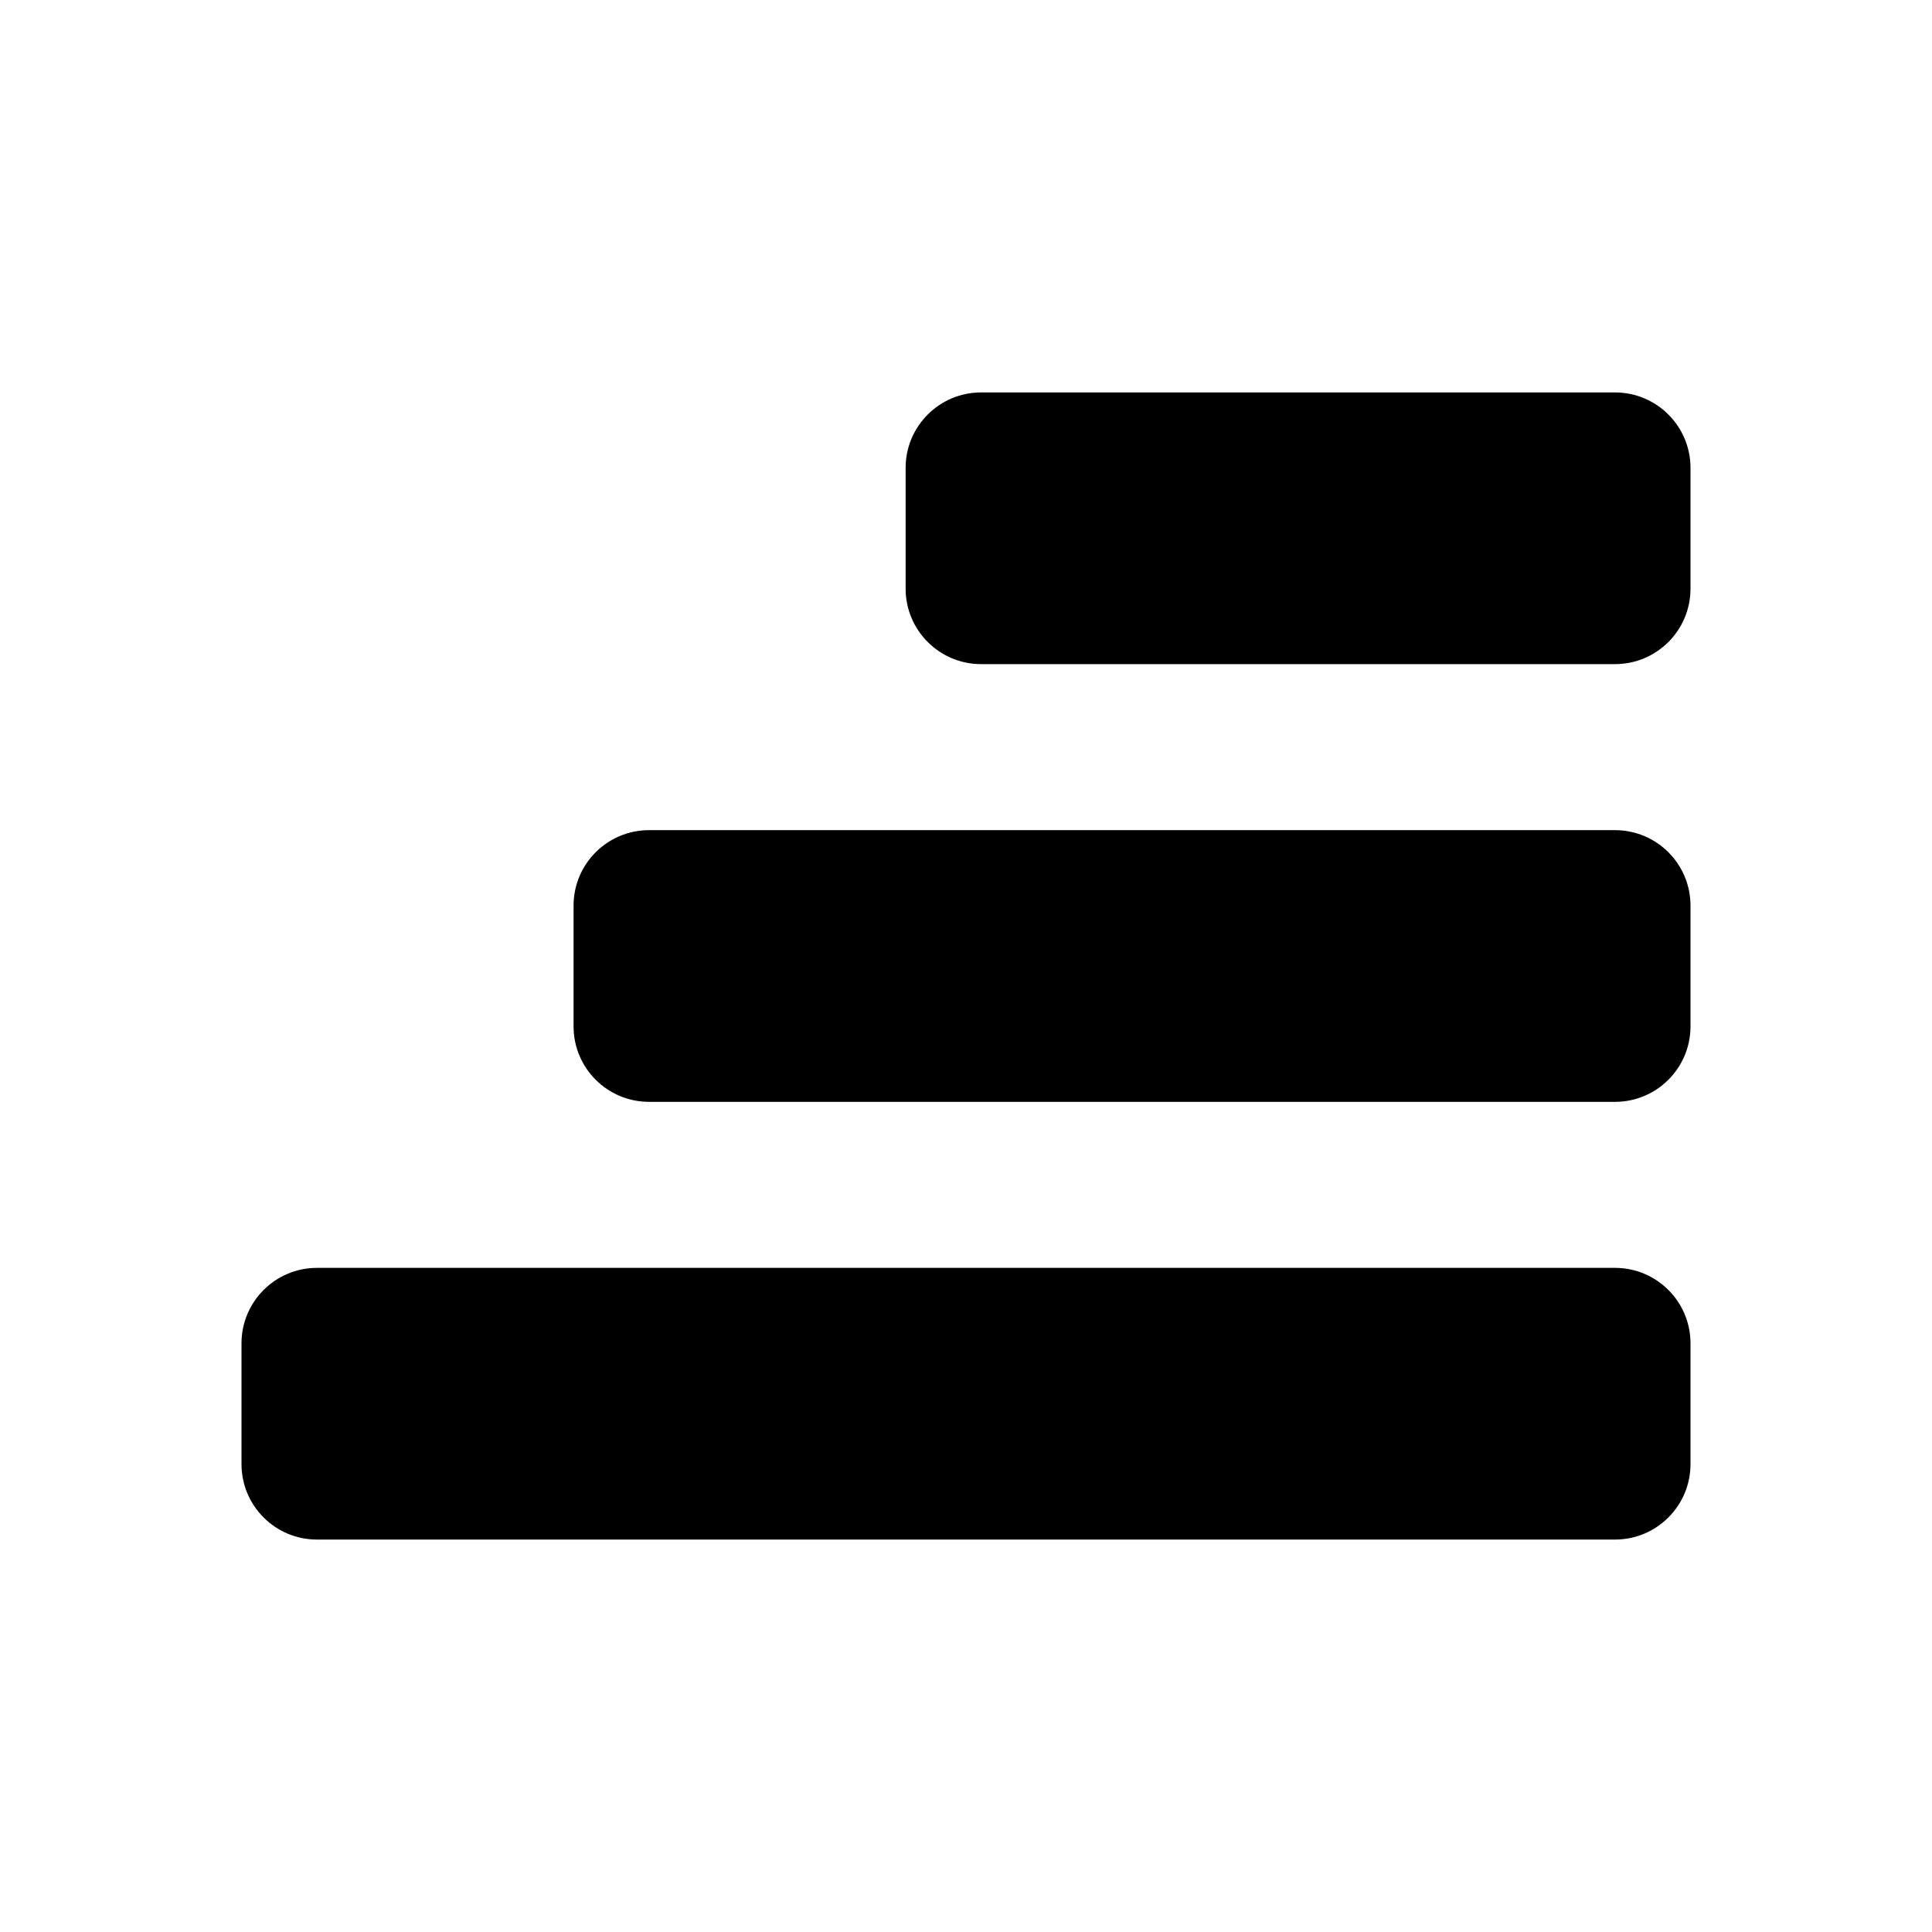
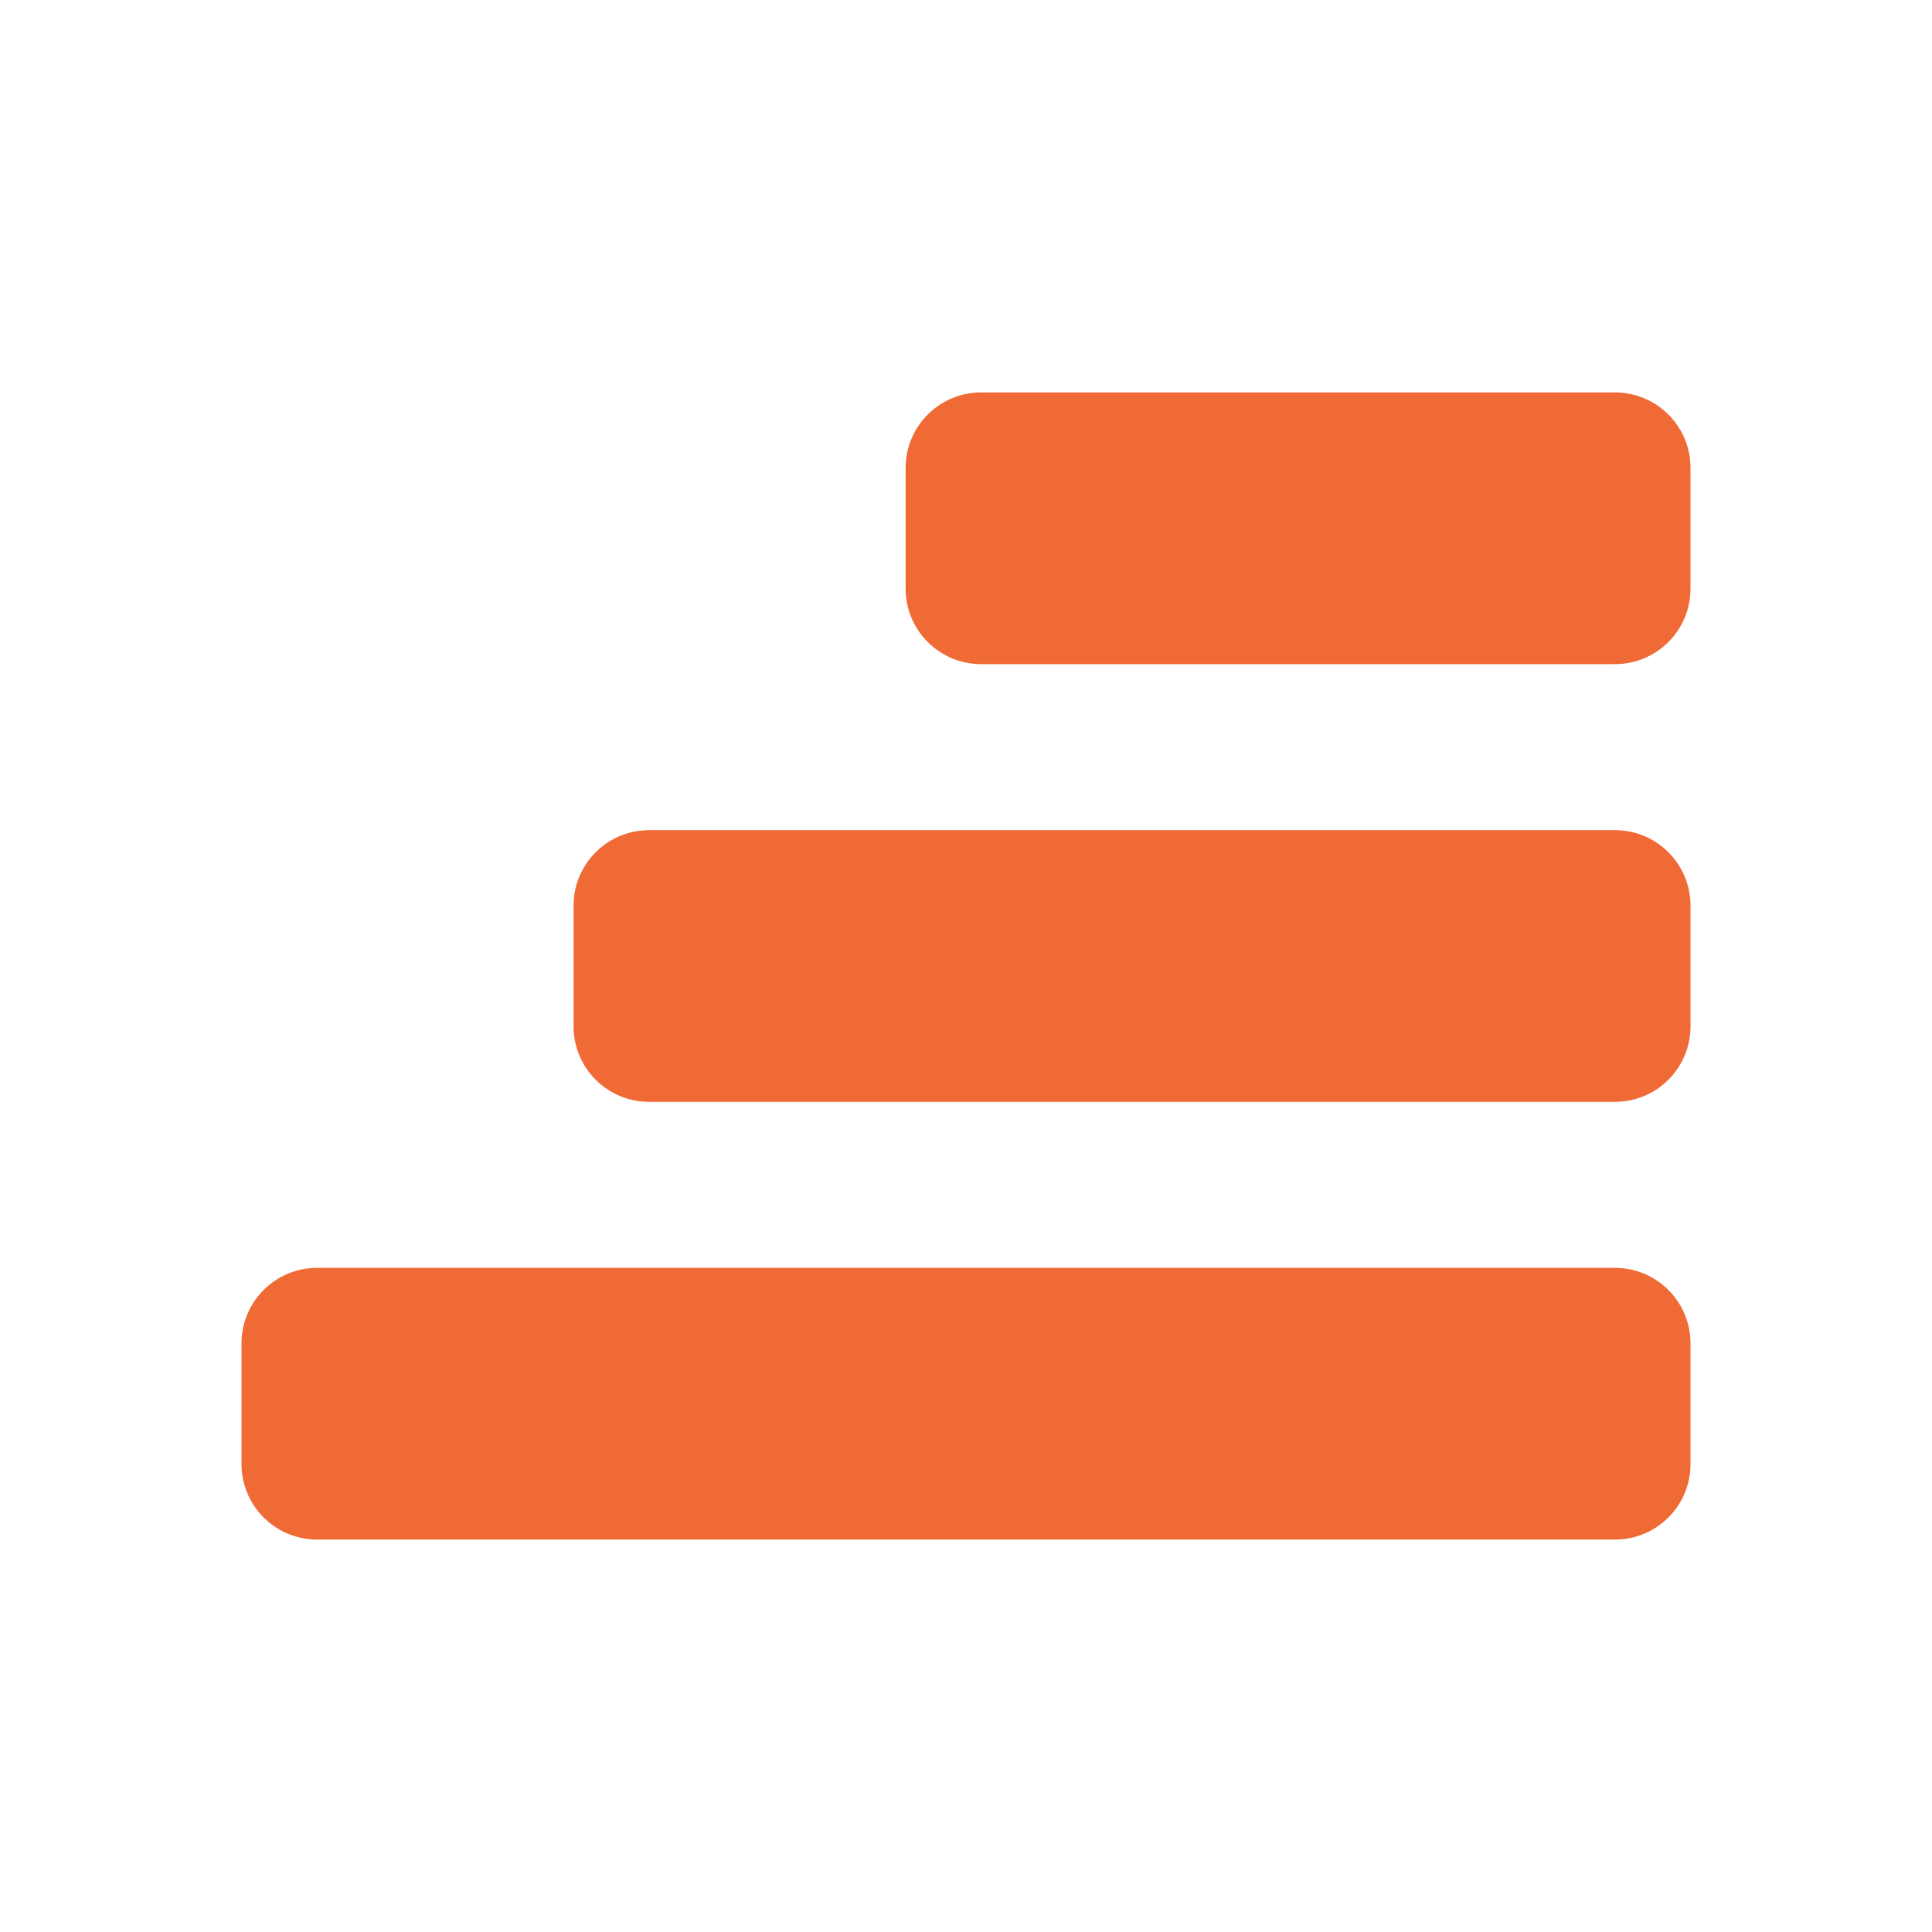
<svg xmlns="http://www.w3.org/2000/svg" viewBox="0 0 64 64" fill="none" role="img" aria-label="Terraço">
-   <rect x="30" y="13" width="26" height="9" rx="2.5" fill="currentColor" />
-   <rect x="19" y="27.5" width="37" height="9" rx="2.5" fill="currentColor" />
-   <rect x="8" y="42" width="48" height="9" rx="2.5" fill="currentColor" />
+   <rect x="30" y="13" width="26" height="9" rx="2.5" fill="#F06A36" />
+   <rect x="19" y="27.5" width="37" height="9" rx="2.5" fill="#F06A36" />
+   <rect x="8" y="42" width="48" height="9" rx="2.5" fill="#F06A36" />
</svg>
